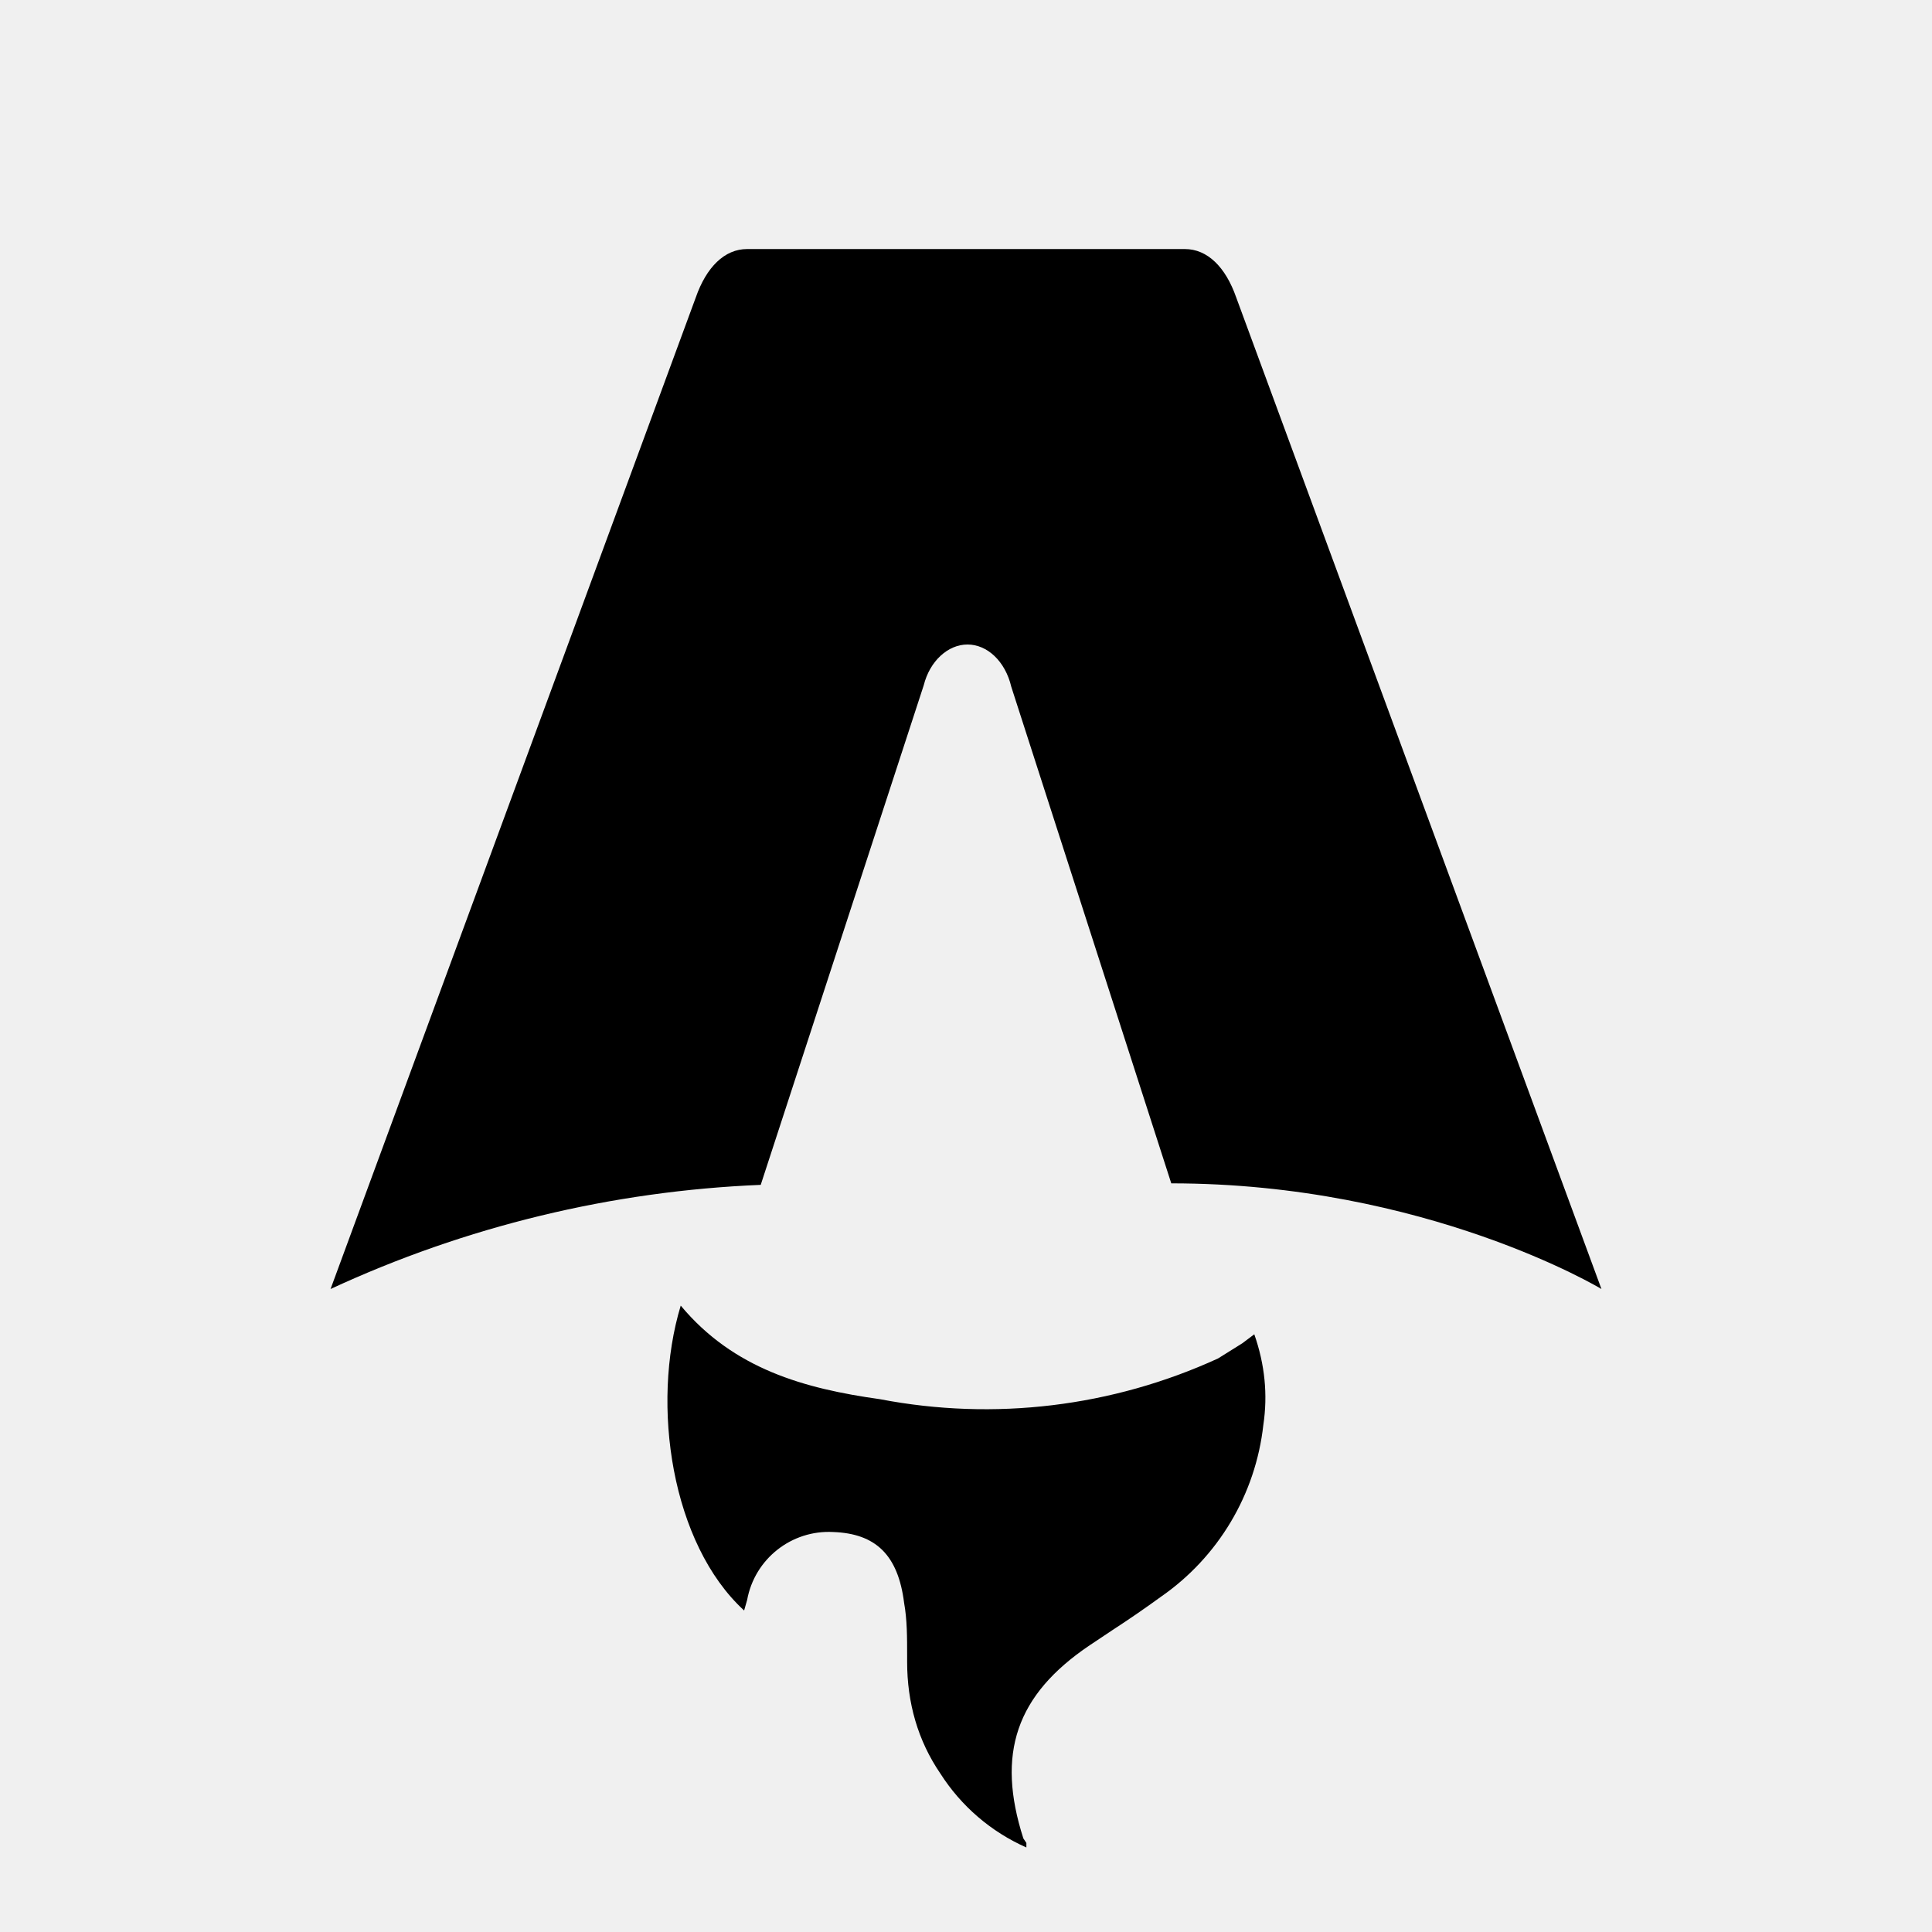
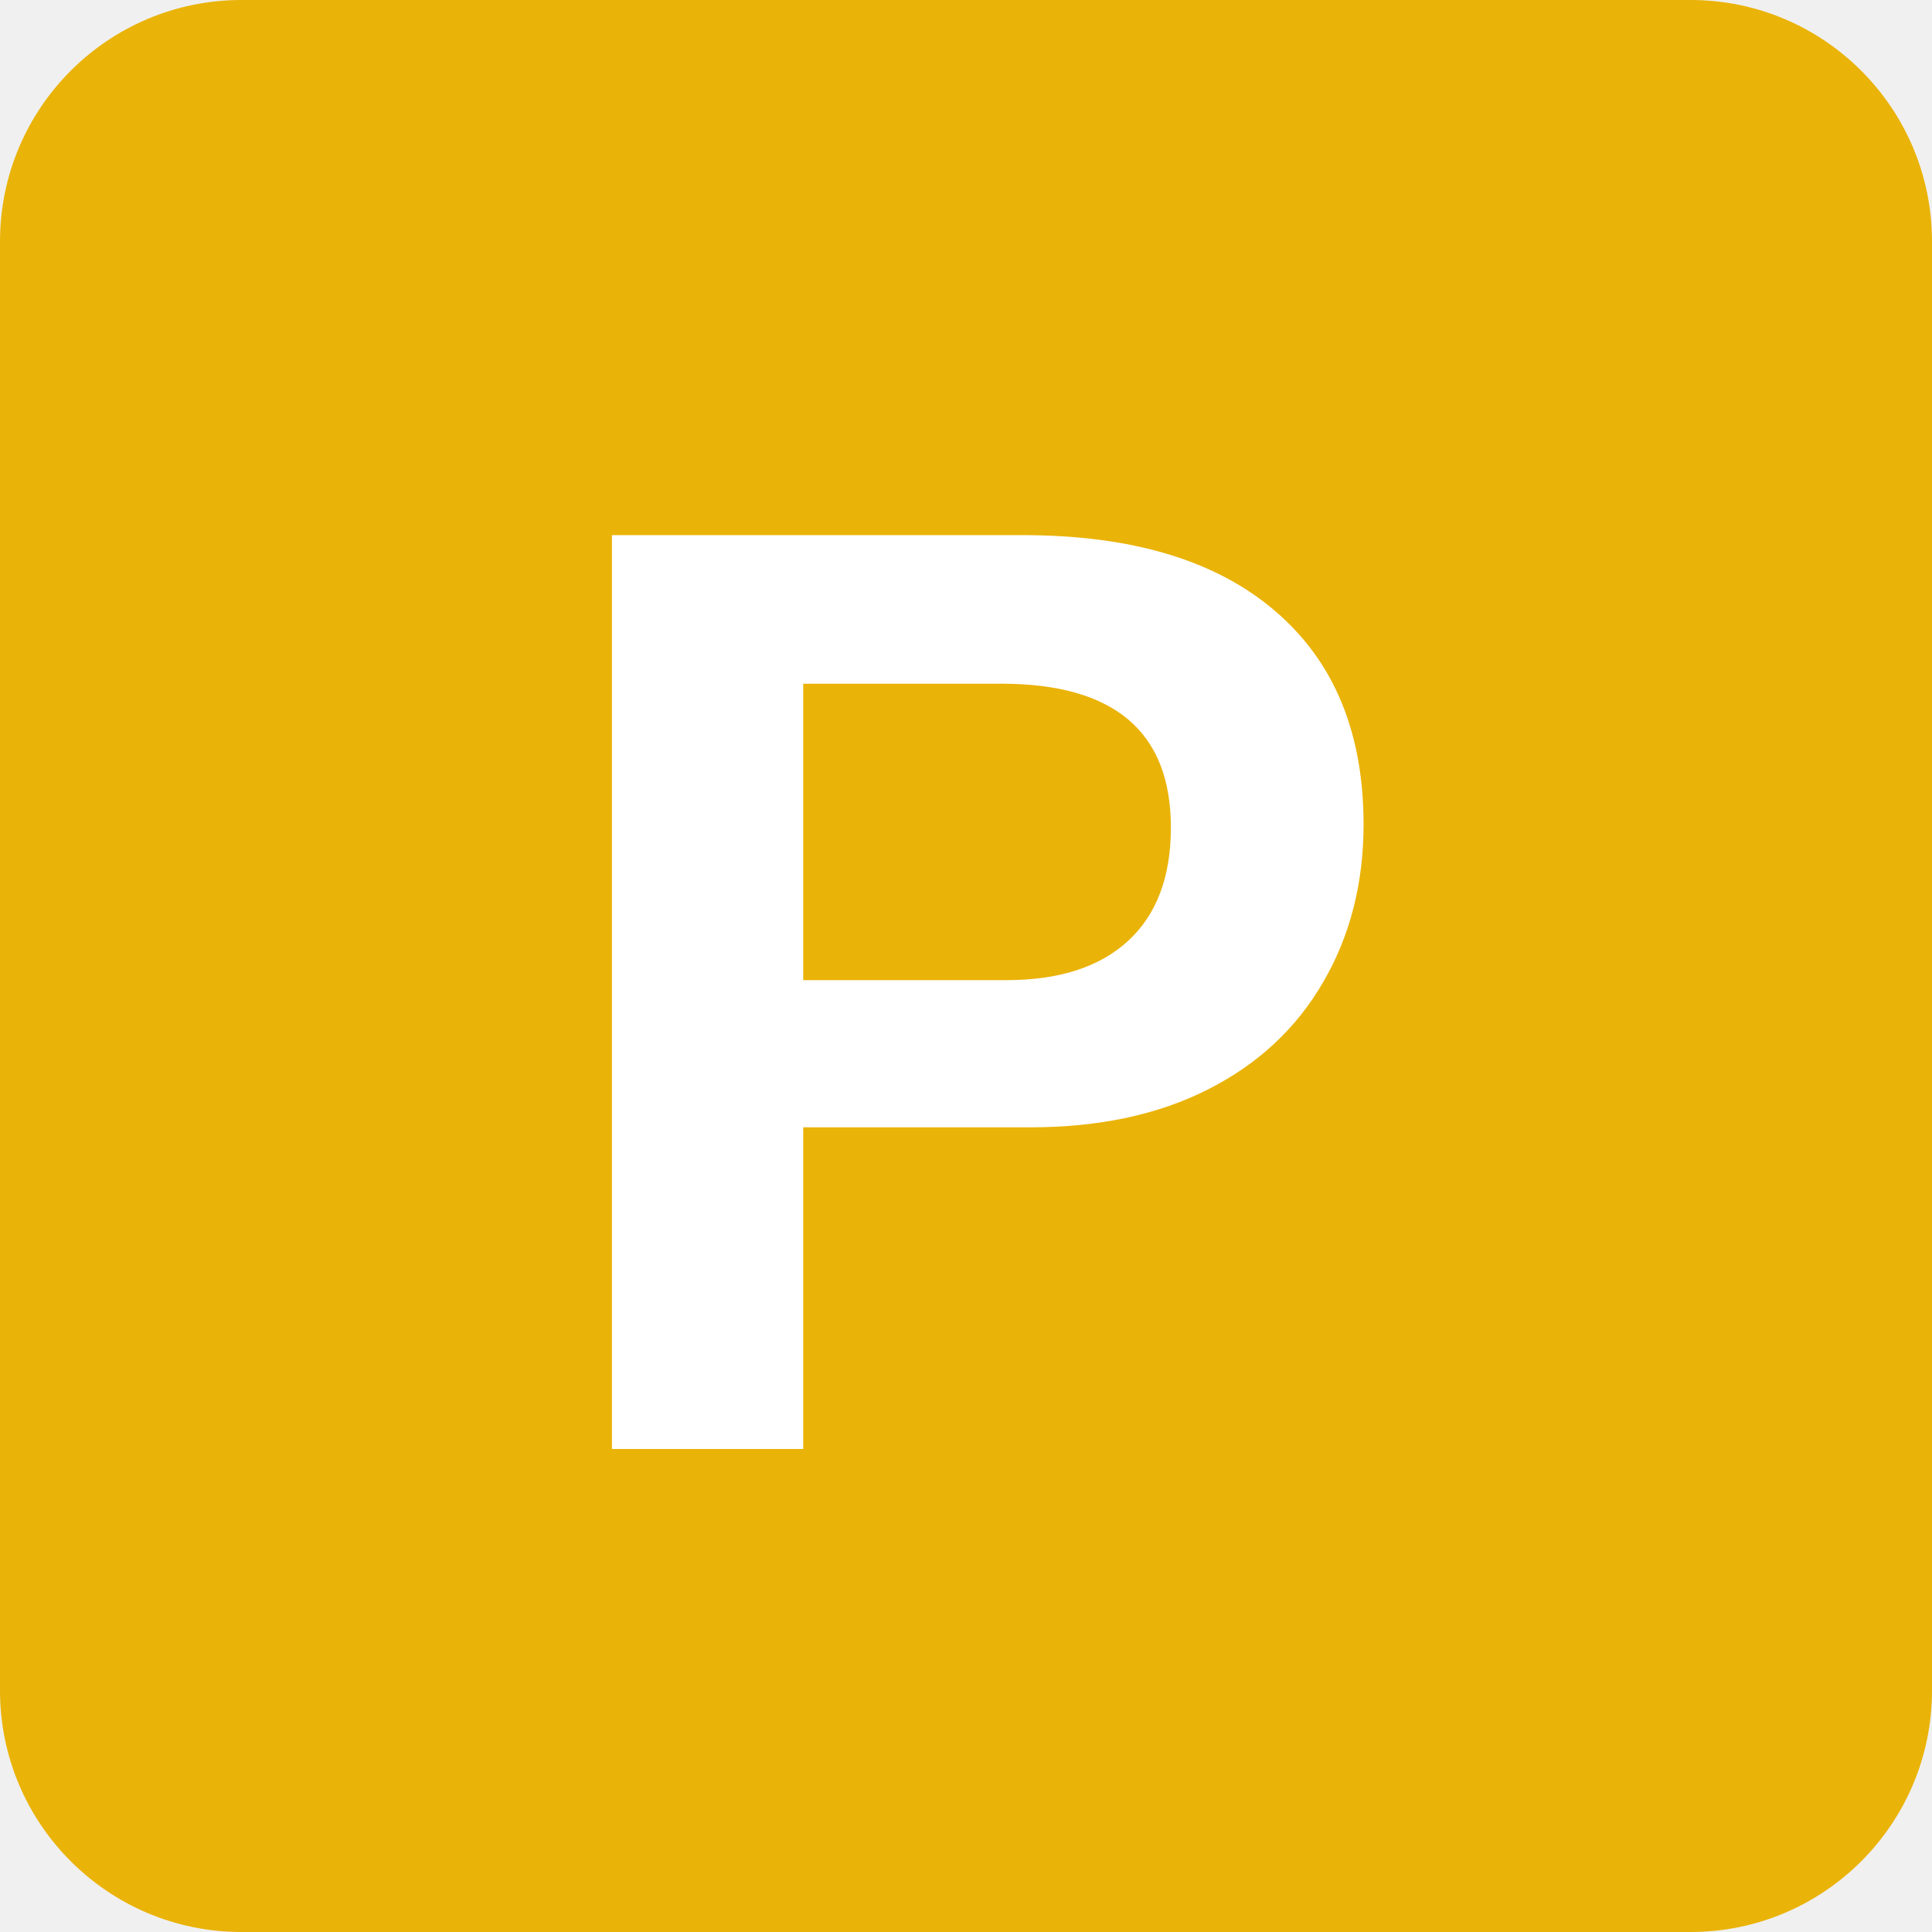
- <svg xmlns="http://www.w3.org/2000/svg" fill="none" viewBox="0 0 128 128">
-   <path d="M50.4 78.5a75.1 75.1 0 0 0-28.5 6.9l24.2-65.7c.7-2 1.9-3.2 3.4-3.2h29c1.5 0 2.7 1.2 3.4 3.2l24.2 65.7s-11.6-7-28.5-7L67 45.5c-.4-1.7-1.6-2.8-2.9-2.8-1.3 0-2.5 1.1-2.9 2.7L50.4 78.5Zm-1.1 28.2Zm-4.2-20.2c-2 6.6-.6 15.8 4.2 20.2a17.5 17.5 0 0 1 .2-.7 5.5 5.5 0 0 1 5.7-4.5c2.8.1 4.3 1.5 4.7 4.7.2 1.1.2 2.3.2 3.5v.4c0 2.7.7 5.2 2.2 7.4a13 13 0 0 0 5.7 4.9v-.3l-.2-.3c-1.8-5.6-.5-9.5 4.4-12.8l1.5-1a73 73 0 0 0 3.2-2.2 16 16 0 0 0 6.8-11.4c.3-2 .1-4-.6-6l-.8.6-1.6 1a37 37 0 0 1-22.4 2.7c-5-.7-9.7-2-13.2-6.2Z" />
-   <style>
-         path { fill: #000; }
-         @media (prefers-color-scheme: dark) {
-             path { fill: #FFF; }
-         }
-     </style>
+ <svg xmlns="http://www.w3.org/2000/svg" viewBox="0 0 128 128">
+   <rect width="128" height="128" fill="rgb(234, 179, 8)" rx="16" />
+   <text x="64" y="96" font-family="Arial, sans-serif" font-size="88" font-weight="bold" fill="white" text-anchor="middle">P</text>
</svg>
